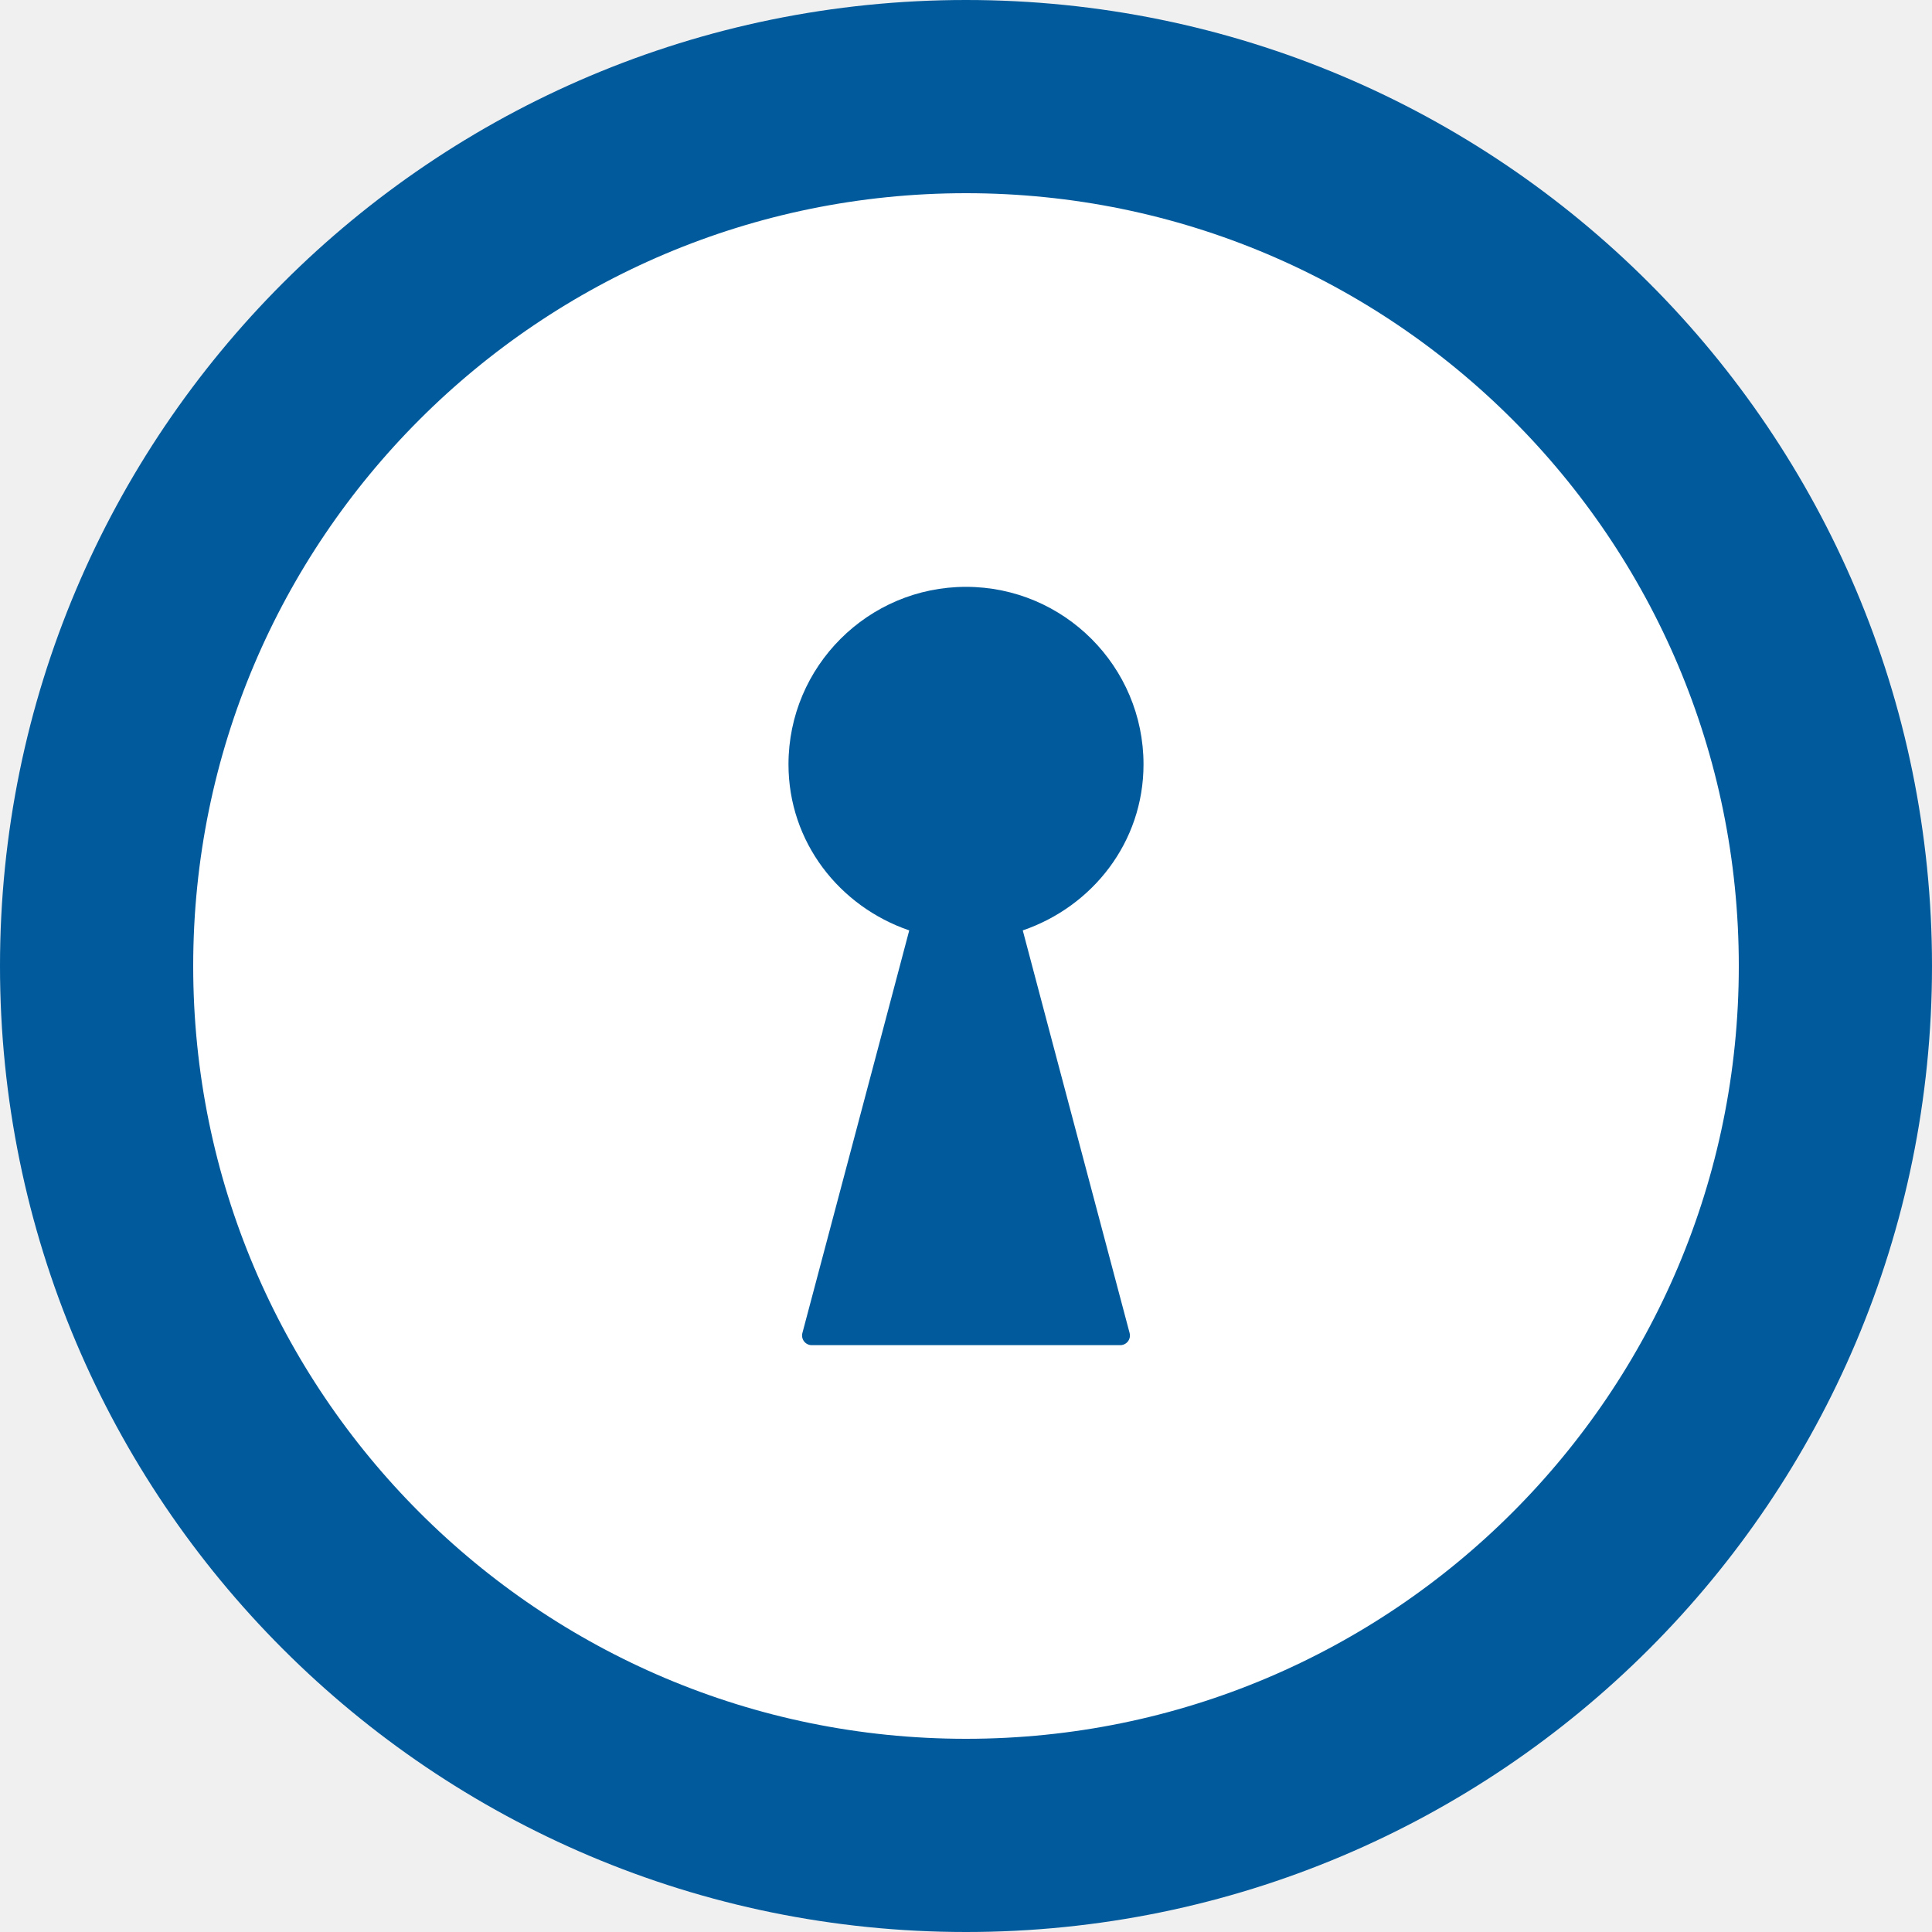
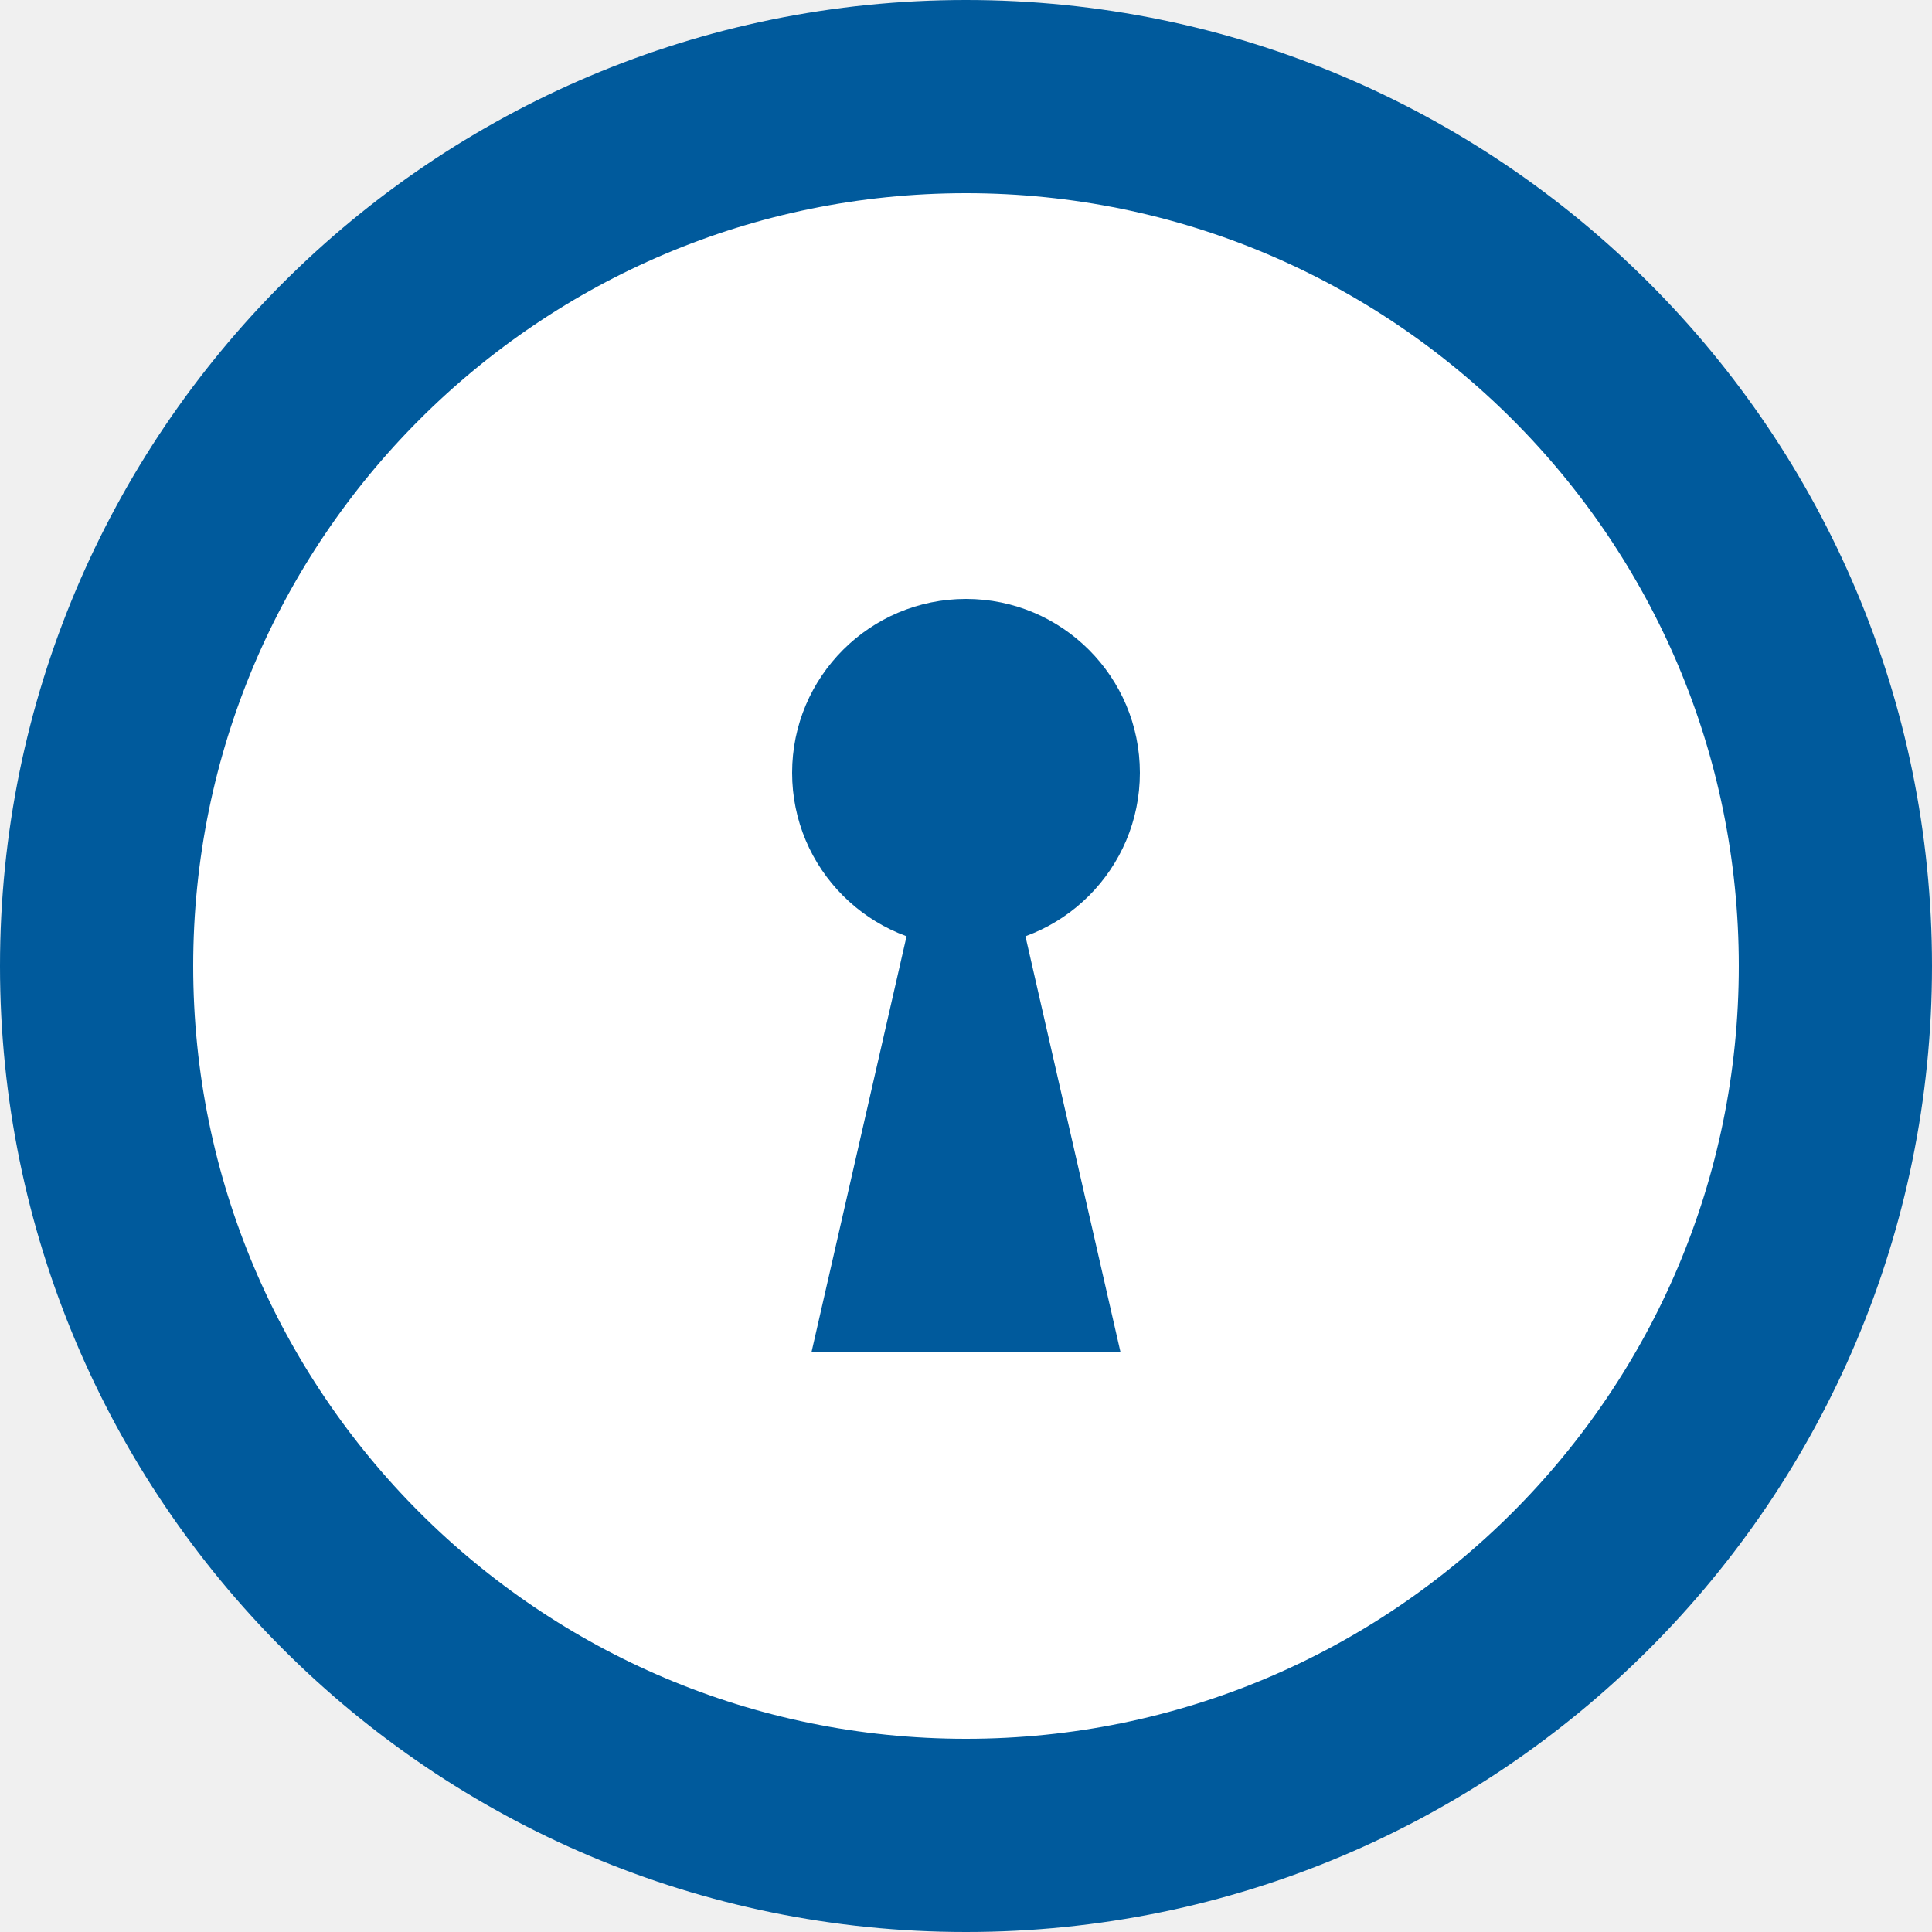
<svg xmlns="http://www.w3.org/2000/svg" viewBox="0 0 100 100">
  <circle cx="50" cy="50" r="45" fill="#fff" stroke="#005a9c" stroke-width="10" />
-   <path d="m 50,30.375 c -5.068,0 -9.188,4.12 -9.188,9.188 0,4.026 2.638,7.358 6.25,8.594 l -1.531,5.781 -4,15.062 A 0.5,0.5 0 0 0 42,69.625 l 8,0 8,0 A 0.5,0.5 0 0 0 58.469,69 l -4,-15.062 -1.531,-5.781 c 3.612,-1.236 6.25,-4.567 6.25,-8.594 0,-5.068 -4.12,-9.188 -9.188,-9.188 z" color="#000" fill="#005a9c" />
+   <circle cx="50" cy="40" r="9" fill="#005a9c" />
+   <path d="m 50,35 l 8,35 l -16,0 z" fill="#005a9c" />
</svg>
